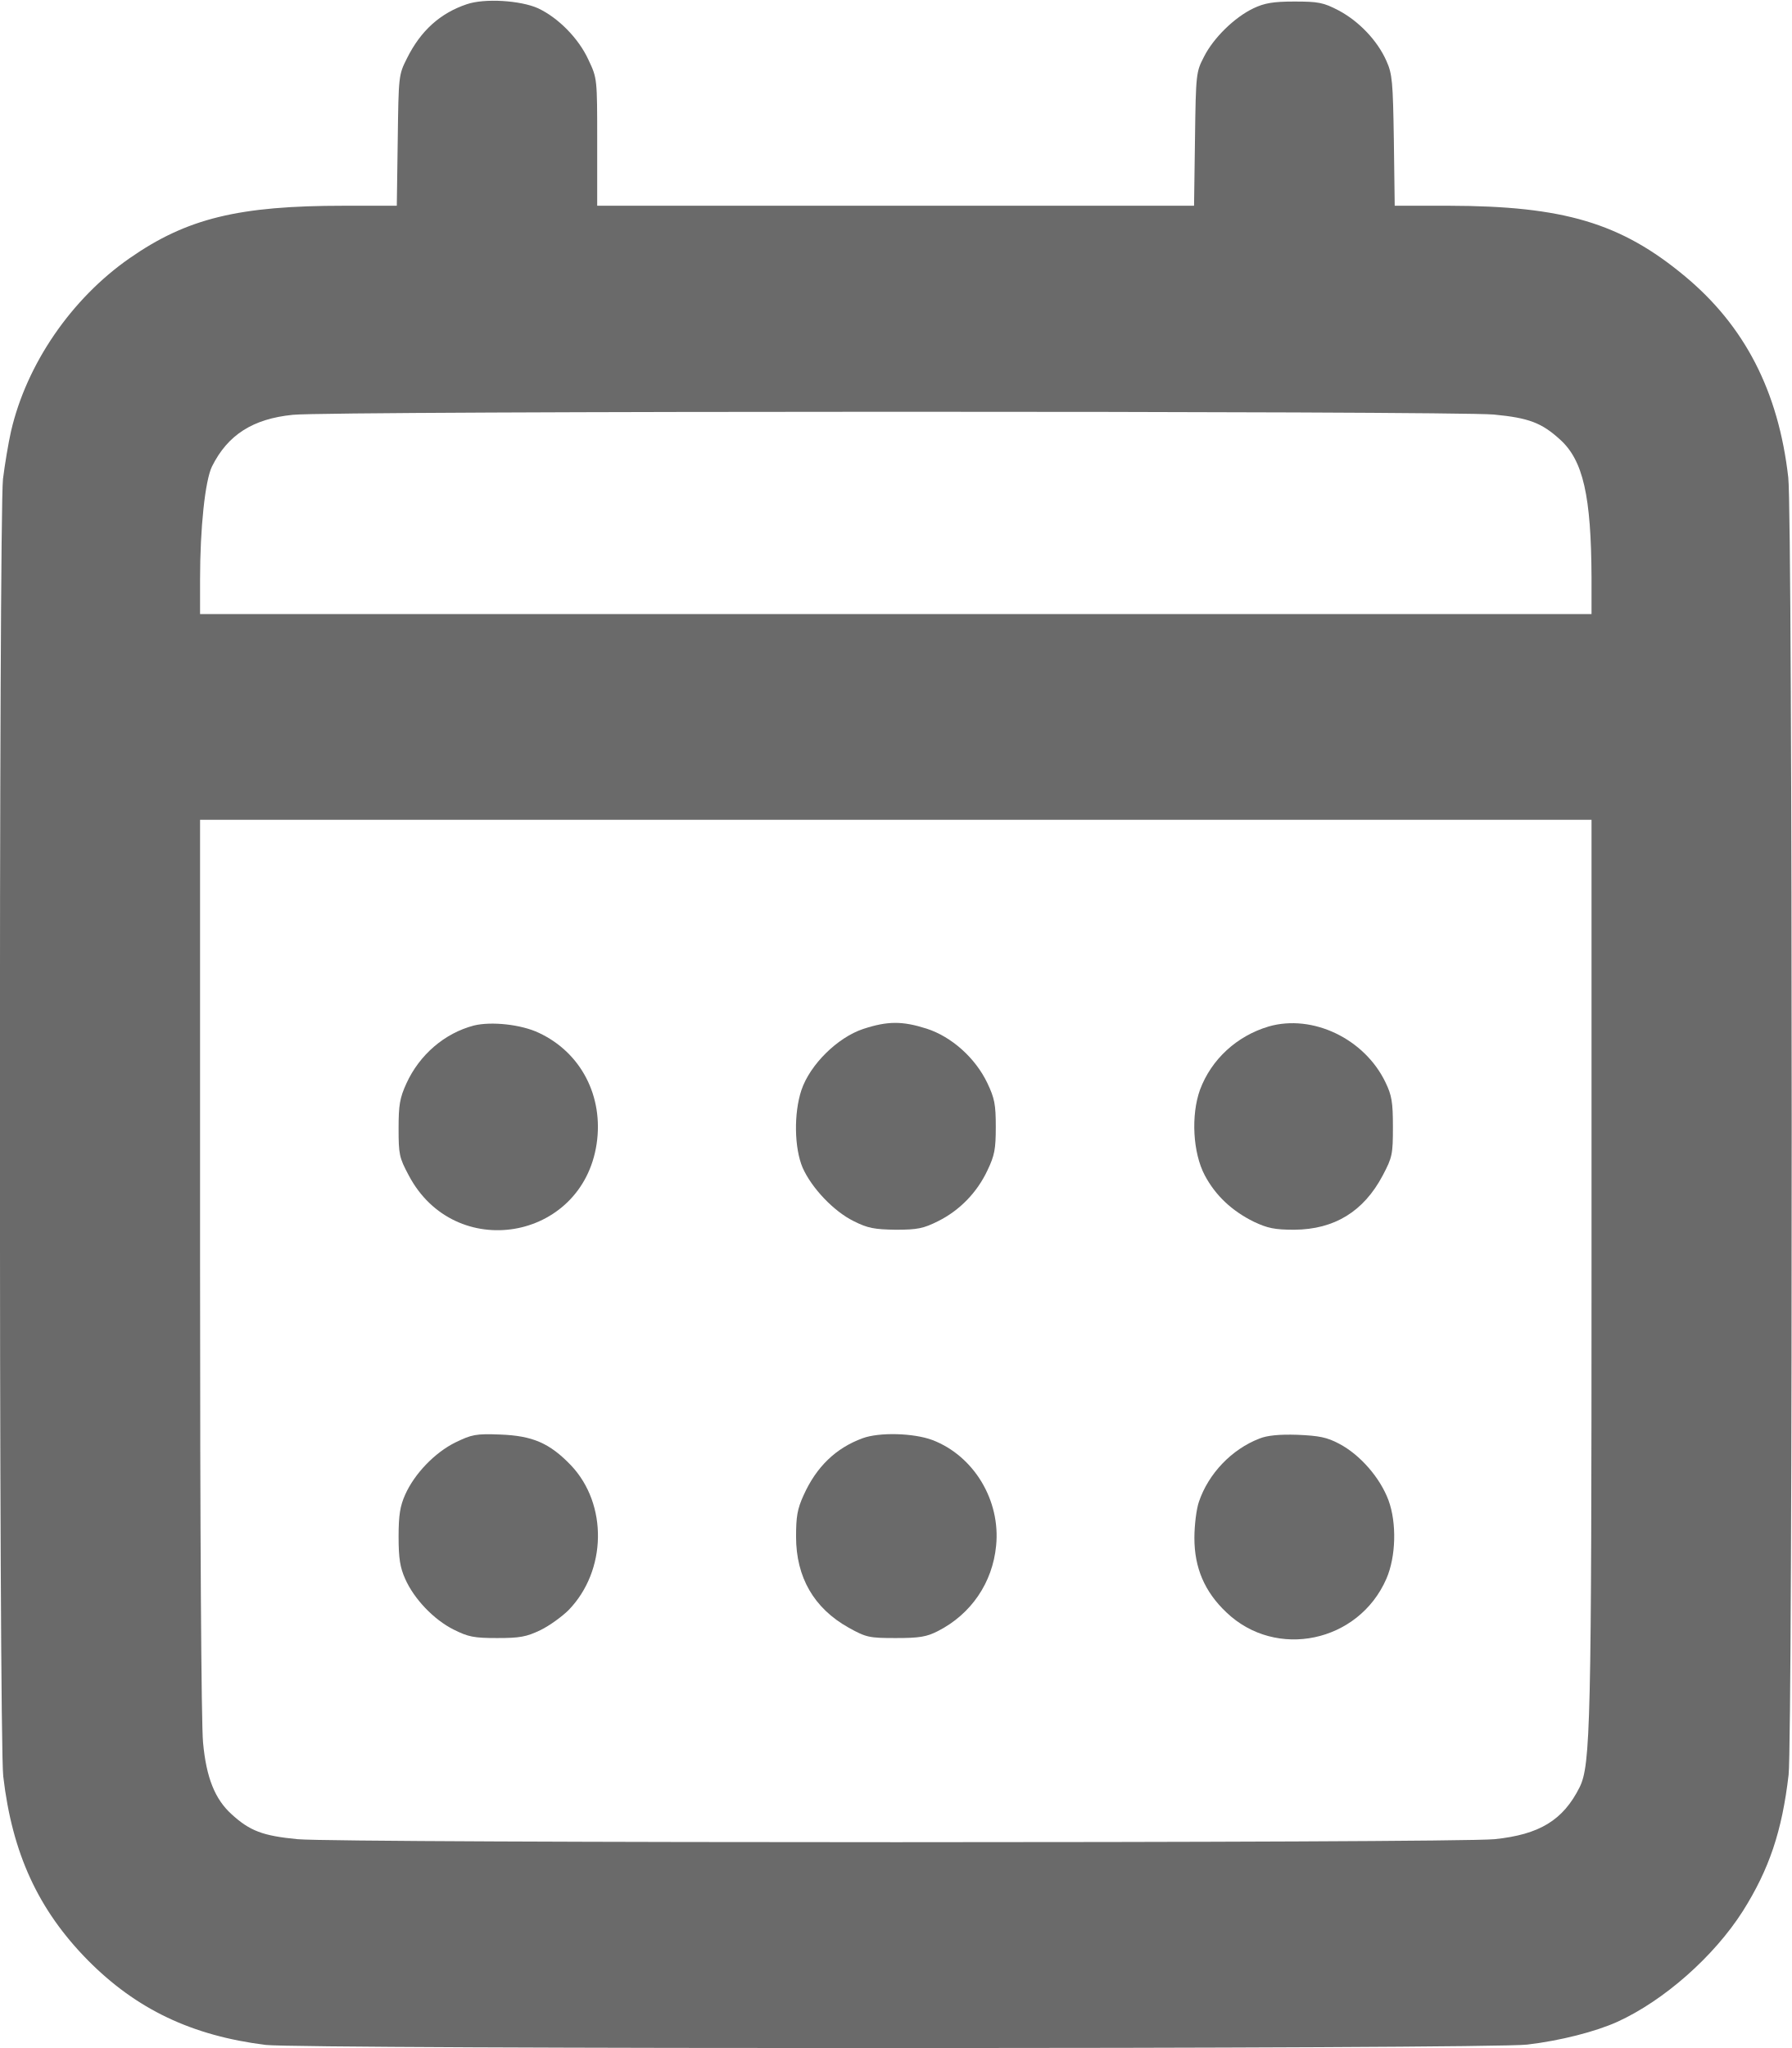
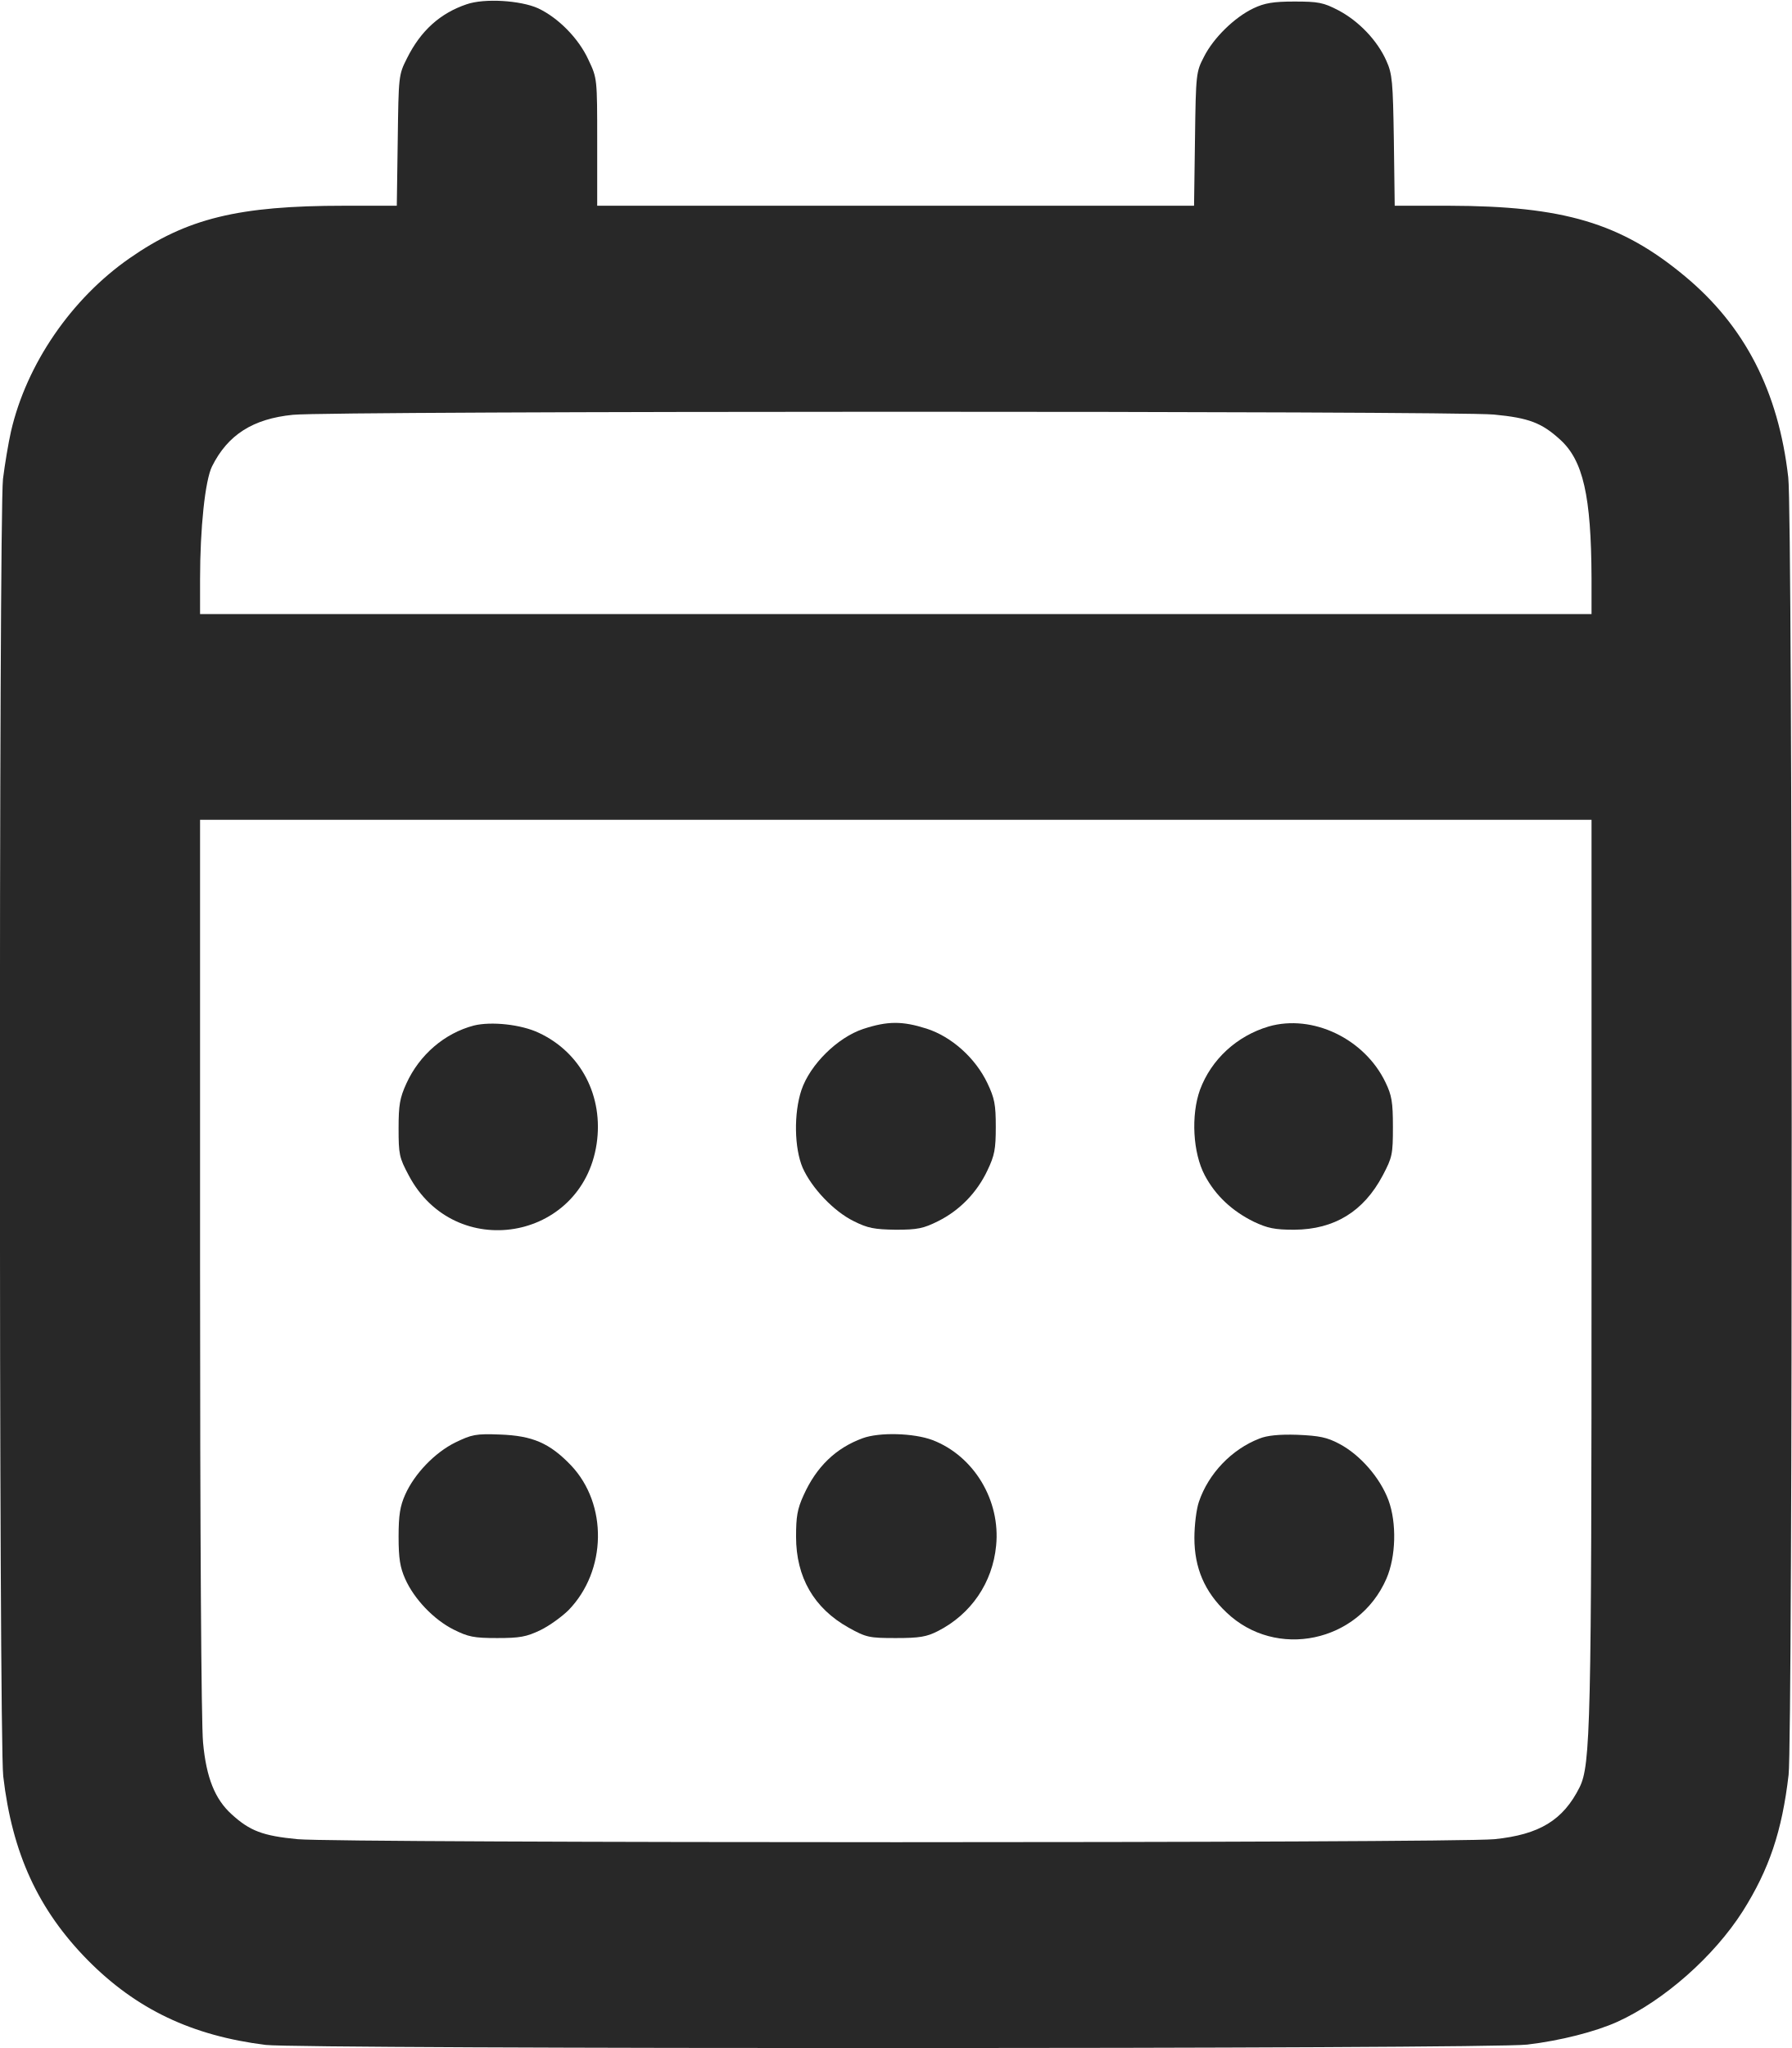
- <svg xmlns="http://www.w3.org/2000/svg" viewBox="0 0 21 24" fill="#6A6A6A">
+ <svg xmlns="http://www.w3.org/2000/svg" viewBox="0 0 21 24" fill="#282828">
  <path d="M5.47 0.05C5.159 0.155 4.931 0.36 4.77 0.684C4.672 0.878 4.672 0.889 4.662 1.644L4.651 2.411H4.032C2.796 2.411 2.191 2.558 1.519 3.026C0.836 3.501 0.311 4.267 0.129 5.055C0.098 5.192 0.056 5.444 0.035 5.613C-0.014 6.045 -0.014 20.38 0.038 20.816C0.143 21.719 0.448 22.381 1.029 22.971C1.599 23.547 2.25 23.856 3.115 23.964C3.535 24.014 17.479 24.014 17.902 23.96C18.291 23.914 18.7 23.809 18.956 23.694C19.502 23.446 20.09 22.928 20.429 22.395C20.737 21.906 20.888 21.46 20.965 20.798C21.014 20.366 21.014 6.031 20.961 5.595C20.846 4.584 20.45 3.818 19.747 3.235C18.998 2.612 18.326 2.414 16.985 2.411H16.348L16.338 1.644C16.327 0.954 16.32 0.867 16.25 0.712C16.145 0.475 15.928 0.248 15.69 0.122C15.512 0.029 15.452 0.018 15.172 0.018C14.924 0.018 14.822 0.036 14.693 0.097C14.472 0.202 14.224 0.443 14.112 0.666C14.021 0.842 14.017 0.86 14.007 1.626L13.996 2.411H10.496H7V1.662C7 0.918 7 0.918 6.898 0.702C6.783 0.45 6.545 0.209 6.307 0.097C6.1 0.004 5.677 -0.022 5.47 0.05ZM17.51 4.858C17.92 4.897 18.07 4.955 18.284 5.149C18.557 5.394 18.651 5.811 18.655 6.772V7.196H10.5H2.345V6.79C2.345 6.189 2.404 5.631 2.485 5.466C2.67 5.095 2.964 4.908 3.433 4.861C3.881 4.814 17.055 4.814 17.51 4.858ZM18.655 14.814C18.655 20.222 18.644 20.683 18.515 20.945C18.322 21.33 18.046 21.499 17.517 21.553C17.027 21.6 3.99 21.6 3.489 21.553C3.08 21.514 2.929 21.456 2.716 21.262C2.52 21.085 2.418 20.834 2.38 20.42C2.359 20.207 2.345 17.933 2.345 14.832V9.607H10.5H18.655V14.814Z" stroke="none" />
  <path d="M5.554 12.018C5.211 12.108 4.917 12.36 4.763 12.698C4.686 12.867 4.672 12.95 4.672 13.223C4.672 13.526 4.679 13.565 4.791 13.774C5.33 14.796 6.821 14.544 6.993 13.407C7.077 12.849 6.811 12.335 6.317 12.104C6.107 12.004 5.757 11.968 5.554 12.018Z" stroke="none" />
  <path d="M10.118 12.058C9.817 12.158 9.495 12.475 9.394 12.774C9.303 13.047 9.31 13.454 9.408 13.684C9.513 13.921 9.772 14.195 10.006 14.31C10.171 14.393 10.248 14.407 10.5 14.411C10.755 14.411 10.825 14.396 10.997 14.31C11.249 14.184 11.452 13.975 11.574 13.716C11.658 13.54 11.672 13.468 11.672 13.205C11.672 12.943 11.658 12.871 11.574 12.694C11.434 12.399 11.154 12.148 10.86 12.054C10.577 11.964 10.405 11.964 10.118 12.058Z" stroke="none" />
  <path d="M14.871 12.029C14.497 12.14 14.199 12.414 14.066 12.77C13.958 13.069 13.982 13.511 14.122 13.774C14.248 14.011 14.441 14.191 14.696 14.317C14.857 14.393 14.941 14.411 15.172 14.411C15.641 14.407 15.984 14.198 16.208 13.774C16.32 13.562 16.327 13.526 16.327 13.205C16.327 12.914 16.313 12.835 16.24 12.684C15.995 12.173 15.386 11.881 14.871 12.029Z" stroke="none" />
  <path d="M5.337 16.904C5.096 17.023 4.858 17.271 4.749 17.516C4.69 17.649 4.672 17.753 4.672 18.009C4.672 18.265 4.69 18.369 4.749 18.502C4.854 18.739 5.085 18.98 5.316 19.096C5.488 19.182 5.554 19.196 5.827 19.196C6.093 19.196 6.17 19.182 6.335 19.103C6.44 19.052 6.587 18.945 6.664 18.869C7.112 18.408 7.126 17.628 6.692 17.171C6.443 16.912 6.244 16.825 5.862 16.811C5.575 16.8 5.53 16.811 5.337 16.904Z" stroke="none" />
  <path d="M10.112 16.854C9.797 16.969 9.569 17.189 9.419 17.523C9.345 17.685 9.331 17.775 9.331 18.009C9.331 18.484 9.541 18.847 9.947 19.074C10.154 19.189 10.189 19.196 10.5 19.196C10.777 19.196 10.861 19.182 10.994 19.114C11.382 18.916 11.634 18.549 11.676 18.113C11.729 17.584 11.417 17.063 10.931 16.876C10.71 16.793 10.308 16.782 10.112 16.854Z" stroke="none" />
  <path d="M14.763 16.858C14.438 16.983 14.165 17.268 14.053 17.599C14.024 17.682 14 17.872 14 18.023C14 18.372 14.119 18.653 14.374 18.894C14.956 19.452 15.925 19.247 16.25 18.502C16.363 18.243 16.373 17.847 16.275 17.581C16.177 17.318 15.943 17.048 15.697 16.919C15.554 16.843 15.463 16.825 15.207 16.814C14.994 16.807 14.851 16.822 14.763 16.858Z" stroke="none" />
</svg>
